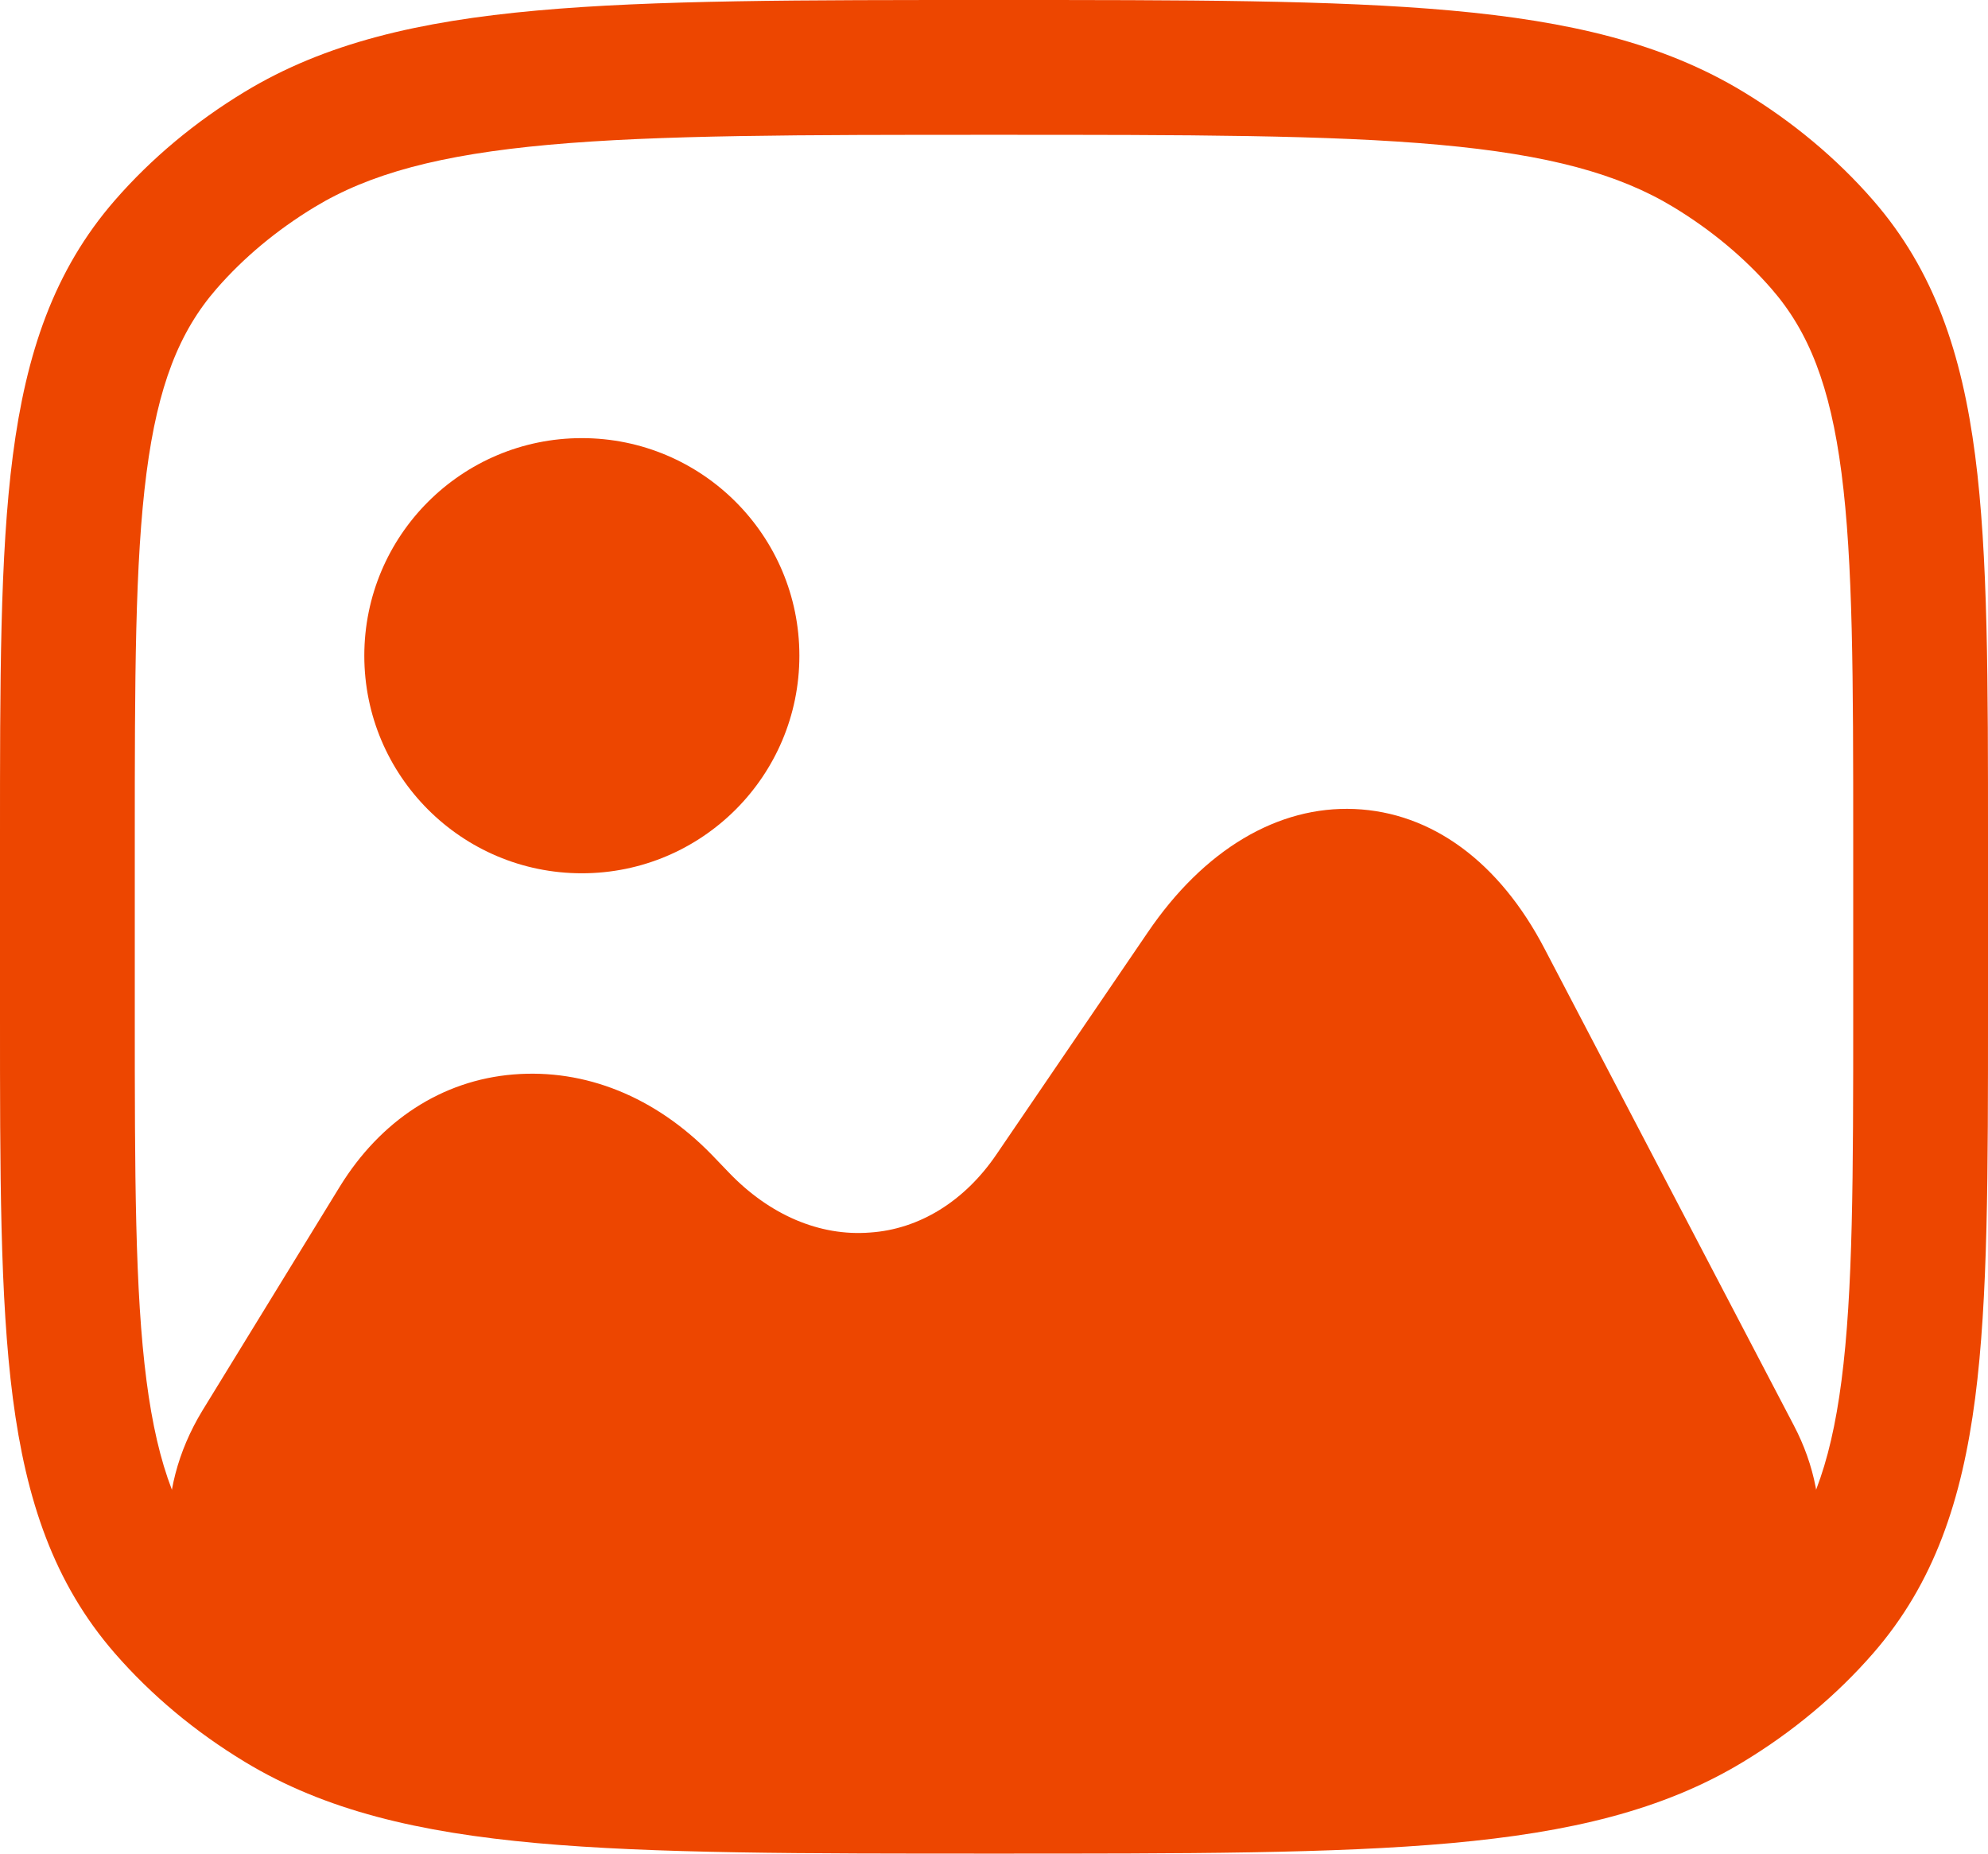
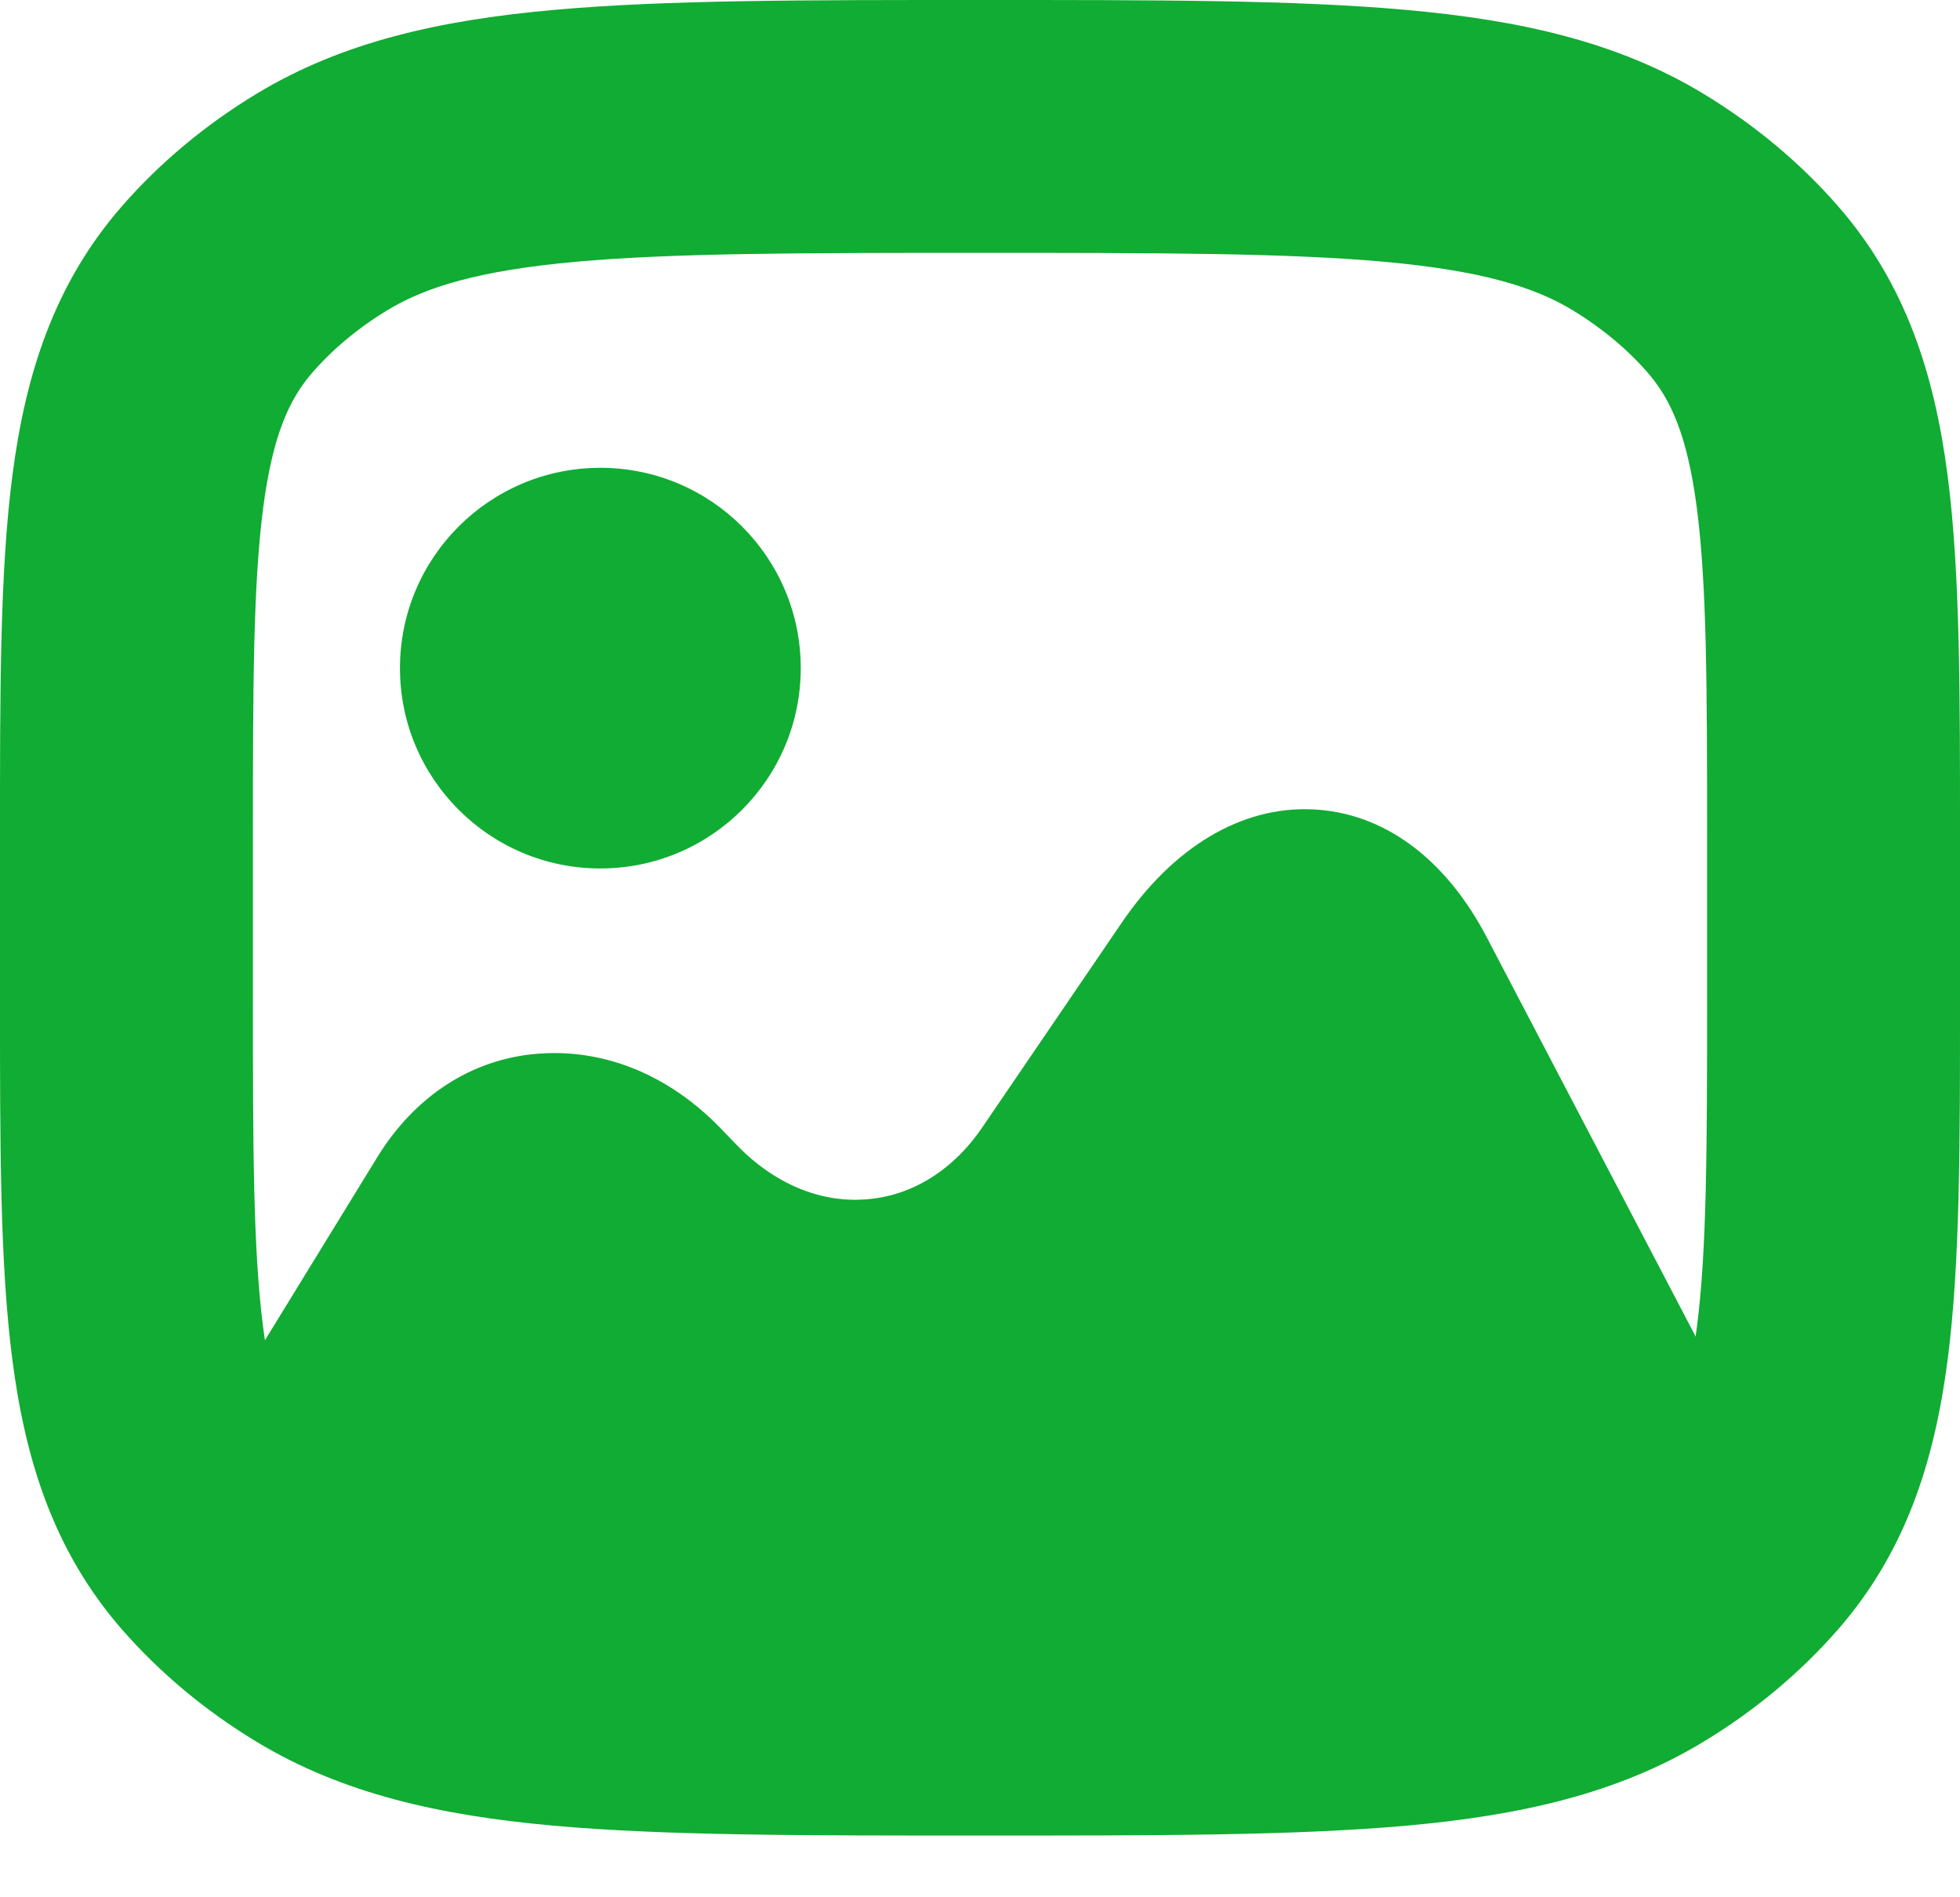
- <svg xmlns="http://www.w3.org/2000/svg" width="59" height="55" viewBox="0 0 59 55" fill="none">
-   <path d="M8.298 50.565L9.335 48.855L8.298 50.565ZM4.918 47.744L6.426 46.431L4.918 47.744ZM54.082 47.744L52.574 46.431L54.082 47.744ZM50.702 50.565L49.665 48.855L50.702 50.565ZM50.702 4.435L49.665 6.145L50.702 4.435ZM54.082 7.256L52.574 8.569L54.082 7.256ZM8.298 4.435L9.335 6.145L8.298 4.435ZM4.918 7.256L6.426 8.569L4.918 7.256ZM55 24.95V30.05H59V24.95H55ZM4 30.05V24.95H0V30.05H4ZM29.5 51C23.734 51 19.544 50.998 16.288 50.704C13.053 50.411 10.966 49.844 9.335 48.855L7.261 52.275C9.645 53.721 12.431 54.371 15.928 54.688C19.406 55.002 23.808 55 29.5 55V51ZM0 30.05C0 34.778 -0.004 38.516 0.381 41.483C0.775 44.514 1.598 46.977 3.409 49.057L6.426 46.431C5.319 45.16 4.684 43.556 4.348 40.968C4.004 38.318 4 34.884 4 30.05H0ZM9.335 48.855C8.204 48.169 7.225 47.349 6.426 46.431L3.409 49.057C4.495 50.304 5.797 51.388 7.261 52.275L9.335 48.855ZM55 30.05C55 34.884 54.996 38.318 54.652 40.968C54.316 43.556 53.681 45.16 52.574 46.431L55.591 49.057C57.402 46.977 58.225 44.514 58.619 41.483C59.004 38.516 59 34.778 59 30.05H55ZM29.5 55C35.191 55 39.594 55.002 43.072 54.688C46.569 54.371 49.355 53.721 51.739 52.275L49.665 48.855C48.034 49.844 45.947 50.411 42.712 50.704C39.456 50.998 35.266 51 29.5 51V55ZM52.574 46.431C51.775 47.349 50.796 48.169 49.665 48.855L51.739 52.275C53.203 51.388 54.505 50.304 55.591 49.057L52.574 46.431ZM29.5 4C35.266 4 39.456 4.002 42.712 4.296C45.947 4.589 48.034 5.156 49.665 6.145L51.739 2.725C49.355 1.279 46.569 0.629 43.072 0.313C39.594 -0.002 35.191 0 29.5 0V4ZM59 24.95C59 20.222 59.004 16.484 58.619 13.517C58.225 10.486 57.402 8.023 55.591 5.943L52.574 8.569C53.681 9.84 54.316 11.444 54.652 14.031C54.996 16.683 55 20.116 55 24.95H59ZM49.665 6.145C50.796 6.831 51.775 7.651 52.574 8.569L55.591 5.943C54.505 4.696 53.203 3.612 51.739 2.725L49.665 6.145ZM29.5 0C23.808 0 19.406 -0.002 15.928 0.313C12.431 0.629 9.645 1.279 7.261 2.725L9.335 6.145C10.966 5.156 13.053 4.589 16.288 4.296C19.544 4.002 23.734 4 29.5 4V0ZM4 24.95C4 20.116 4.004 16.683 4.348 14.031C4.684 11.444 5.319 9.84 6.426 8.569L3.409 5.943C1.598 8.023 0.775 10.486 0.381 13.517C-0.004 16.484 0 20.222 0 24.95H4ZM7.261 2.725C5.797 3.612 4.495 4.696 3.409 5.943L6.426 8.569C7.225 7.651 8.204 6.831 9.335 6.145L7.261 2.725Z" fill="#ED4600" />
-   <path d="M53.233 42.286L45.842 28.155C44.495 25.569 42.488 24.102 40.198 24.005C37.931 23.909 35.734 25.202 34.058 27.673L29.571 34.256C28.626 35.645 27.28 36.476 25.816 36.572C24.328 36.688 22.841 36.051 21.636 34.796L21.117 34.256C19.44 32.538 17.362 31.707 15.237 31.881C13.111 32.055 11.293 33.252 10.089 35.202L6.003 41.861C4.539 44.275 4.681 47.074 6.405 49.352C8.129 51.629 11.128 53 14.41 53H44.543C47.707 53 50.659 51.707 52.407 49.544C54.201 47.383 54.485 44.661 53.233 42.286Z" fill="#ED4600" />
-   <path d="M17.268 25.912C20.834 25.912 23.724 23.021 23.724 19.456C23.724 15.89 20.834 13 17.268 13C13.703 13 10.812 15.89 10.812 19.456C10.812 23.021 13.703 25.912 17.268 25.912Z" fill="#ED4600" />
+ <svg xmlns="http://www.w3.org/2000/svg" width="31" height="30" viewBox="0 0 31 30" fill="none">
+   <path d="M5.092 25.841L6.129 24.131L5.092 25.841ZM3.432 24.456L4.941 23.143L3.432 24.456ZM27.568 24.456L26.059 23.143L27.568 24.456ZM25.908 25.841L24.871 24.131L25.908 25.841ZM25.908 3.195L24.871 4.906L25.908 3.195ZM27.568 4.58L26.059 5.893L27.568 4.58ZM5.092 3.195L6.129 4.906L5.092 3.195ZM3.432 4.58L4.941 5.893L3.432 4.58ZM27 13.266V15.77H31V13.266H27ZM4 15.77V13.266H0V15.77H4ZM15.5 25.036C12.65 25.036 10.648 25.034 9.106 24.895C7.584 24.758 6.738 24.5 6.129 24.131L4.055 27.551C5.417 28.377 6.962 28.718 8.746 28.879C10.509 29.038 12.725 29.036 15.5 29.036V25.036ZM0 15.77C0 18.064 -0.004 19.976 0.196 21.514C0.403 23.114 0.856 24.542 1.924 25.77L4.941 23.143C4.577 22.725 4.313 22.157 4.162 20.999C4.004 19.778 4 18.17 4 15.77H0ZM6.129 24.131C5.658 23.846 5.26 23.51 4.941 23.143L1.924 25.77C2.53 26.465 3.251 27.064 4.055 27.551L6.129 24.131ZM27 15.77C27 18.17 26.996 19.778 26.838 20.999C26.687 22.157 26.423 22.725 26.059 23.143L29.076 25.77C30.144 24.542 30.596 23.114 30.804 21.514C31.004 19.976 31 18.064 31 15.77H27ZM15.5 29.036C18.275 29.036 20.491 29.038 22.254 28.879C24.038 28.718 25.583 28.377 26.945 27.551L24.871 24.131C24.262 24.5 23.416 24.758 21.894 24.895C20.352 25.034 18.35 25.036 15.5 25.036V29.036ZM26.059 23.143C25.74 23.51 25.341 23.846 24.871 24.131L26.945 27.551C27.749 27.064 28.47 26.465 29.076 25.77L26.059 23.143ZM15.5 4C18.35 4 20.352 4.002 21.894 4.141C23.416 4.279 24.262 4.536 24.871 4.906L26.945 1.485C25.583 0.659 24.038 0.319 22.254 0.158C20.491 -0.002 18.275 0 15.5 0V4ZM31 13.266C31 10.973 31.004 9.06 30.804 7.522C30.596 5.922 30.144 4.494 29.076 3.267L26.059 5.893C26.423 6.312 26.687 6.88 26.838 8.037C26.996 9.258 27 10.866 27 13.266H31ZM24.871 4.906C25.341 5.191 25.74 5.527 26.059 5.893L29.076 3.267C28.47 2.571 27.749 1.972 26.945 1.485L24.871 4.906ZM15.5 0C12.725 0 10.509 -0.002 8.746 0.158C6.962 0.319 5.417 0.659 4.055 1.485L6.129 4.906C6.738 4.536 7.584 4.279 9.106 4.141C10.648 4.002 12.65 4 15.5 4V0ZM4 13.266C4 10.866 4.004 9.258 4.162 8.037C4.313 6.88 4.577 6.312 4.941 5.893L1.924 3.267C0.856 4.494 0.403 5.922 0.196 7.522C-0.004 9.06 0 10.973 0 13.266H4ZM4.055 1.485C3.251 1.972 2.53 2.571 1.924 3.267L4.941 5.893C5.26 5.527 5.658 5.191 6.129 4.906L4.055 1.485Z" fill="#11AC33" />
+   <path d="M27.151 21.777L23.522 14.84C22.861 13.57 21.876 12.85 20.752 12.803C19.639 12.755 18.561 13.39 17.737 14.603L15.535 17.835C15.071 18.517 14.41 18.924 13.692 18.972C12.961 19.029 12.231 18.716 11.64 18.1L11.385 17.835C10.562 16.991 9.541 16.584 8.498 16.669C7.455 16.754 6.562 17.342 5.971 18.299L3.965 21.568C3.247 22.753 3.316 24.127 4.162 25.245C5.009 26.364 6.481 27.036 8.092 27.036H22.885C24.438 27.036 25.887 26.401 26.745 25.34C27.626 24.279 27.765 22.942 27.151 21.777Z" fill="#11AC33" />
+   <path d="M9.495 13.738C11.246 13.738 12.665 12.319 12.665 10.569C12.665 8.819 11.246 7.4 9.495 7.4C7.745 7.4 6.326 8.819 6.326 10.569C6.326 12.319 7.745 13.738 9.495 13.738Z" fill="#11AC33" />
</svg>
